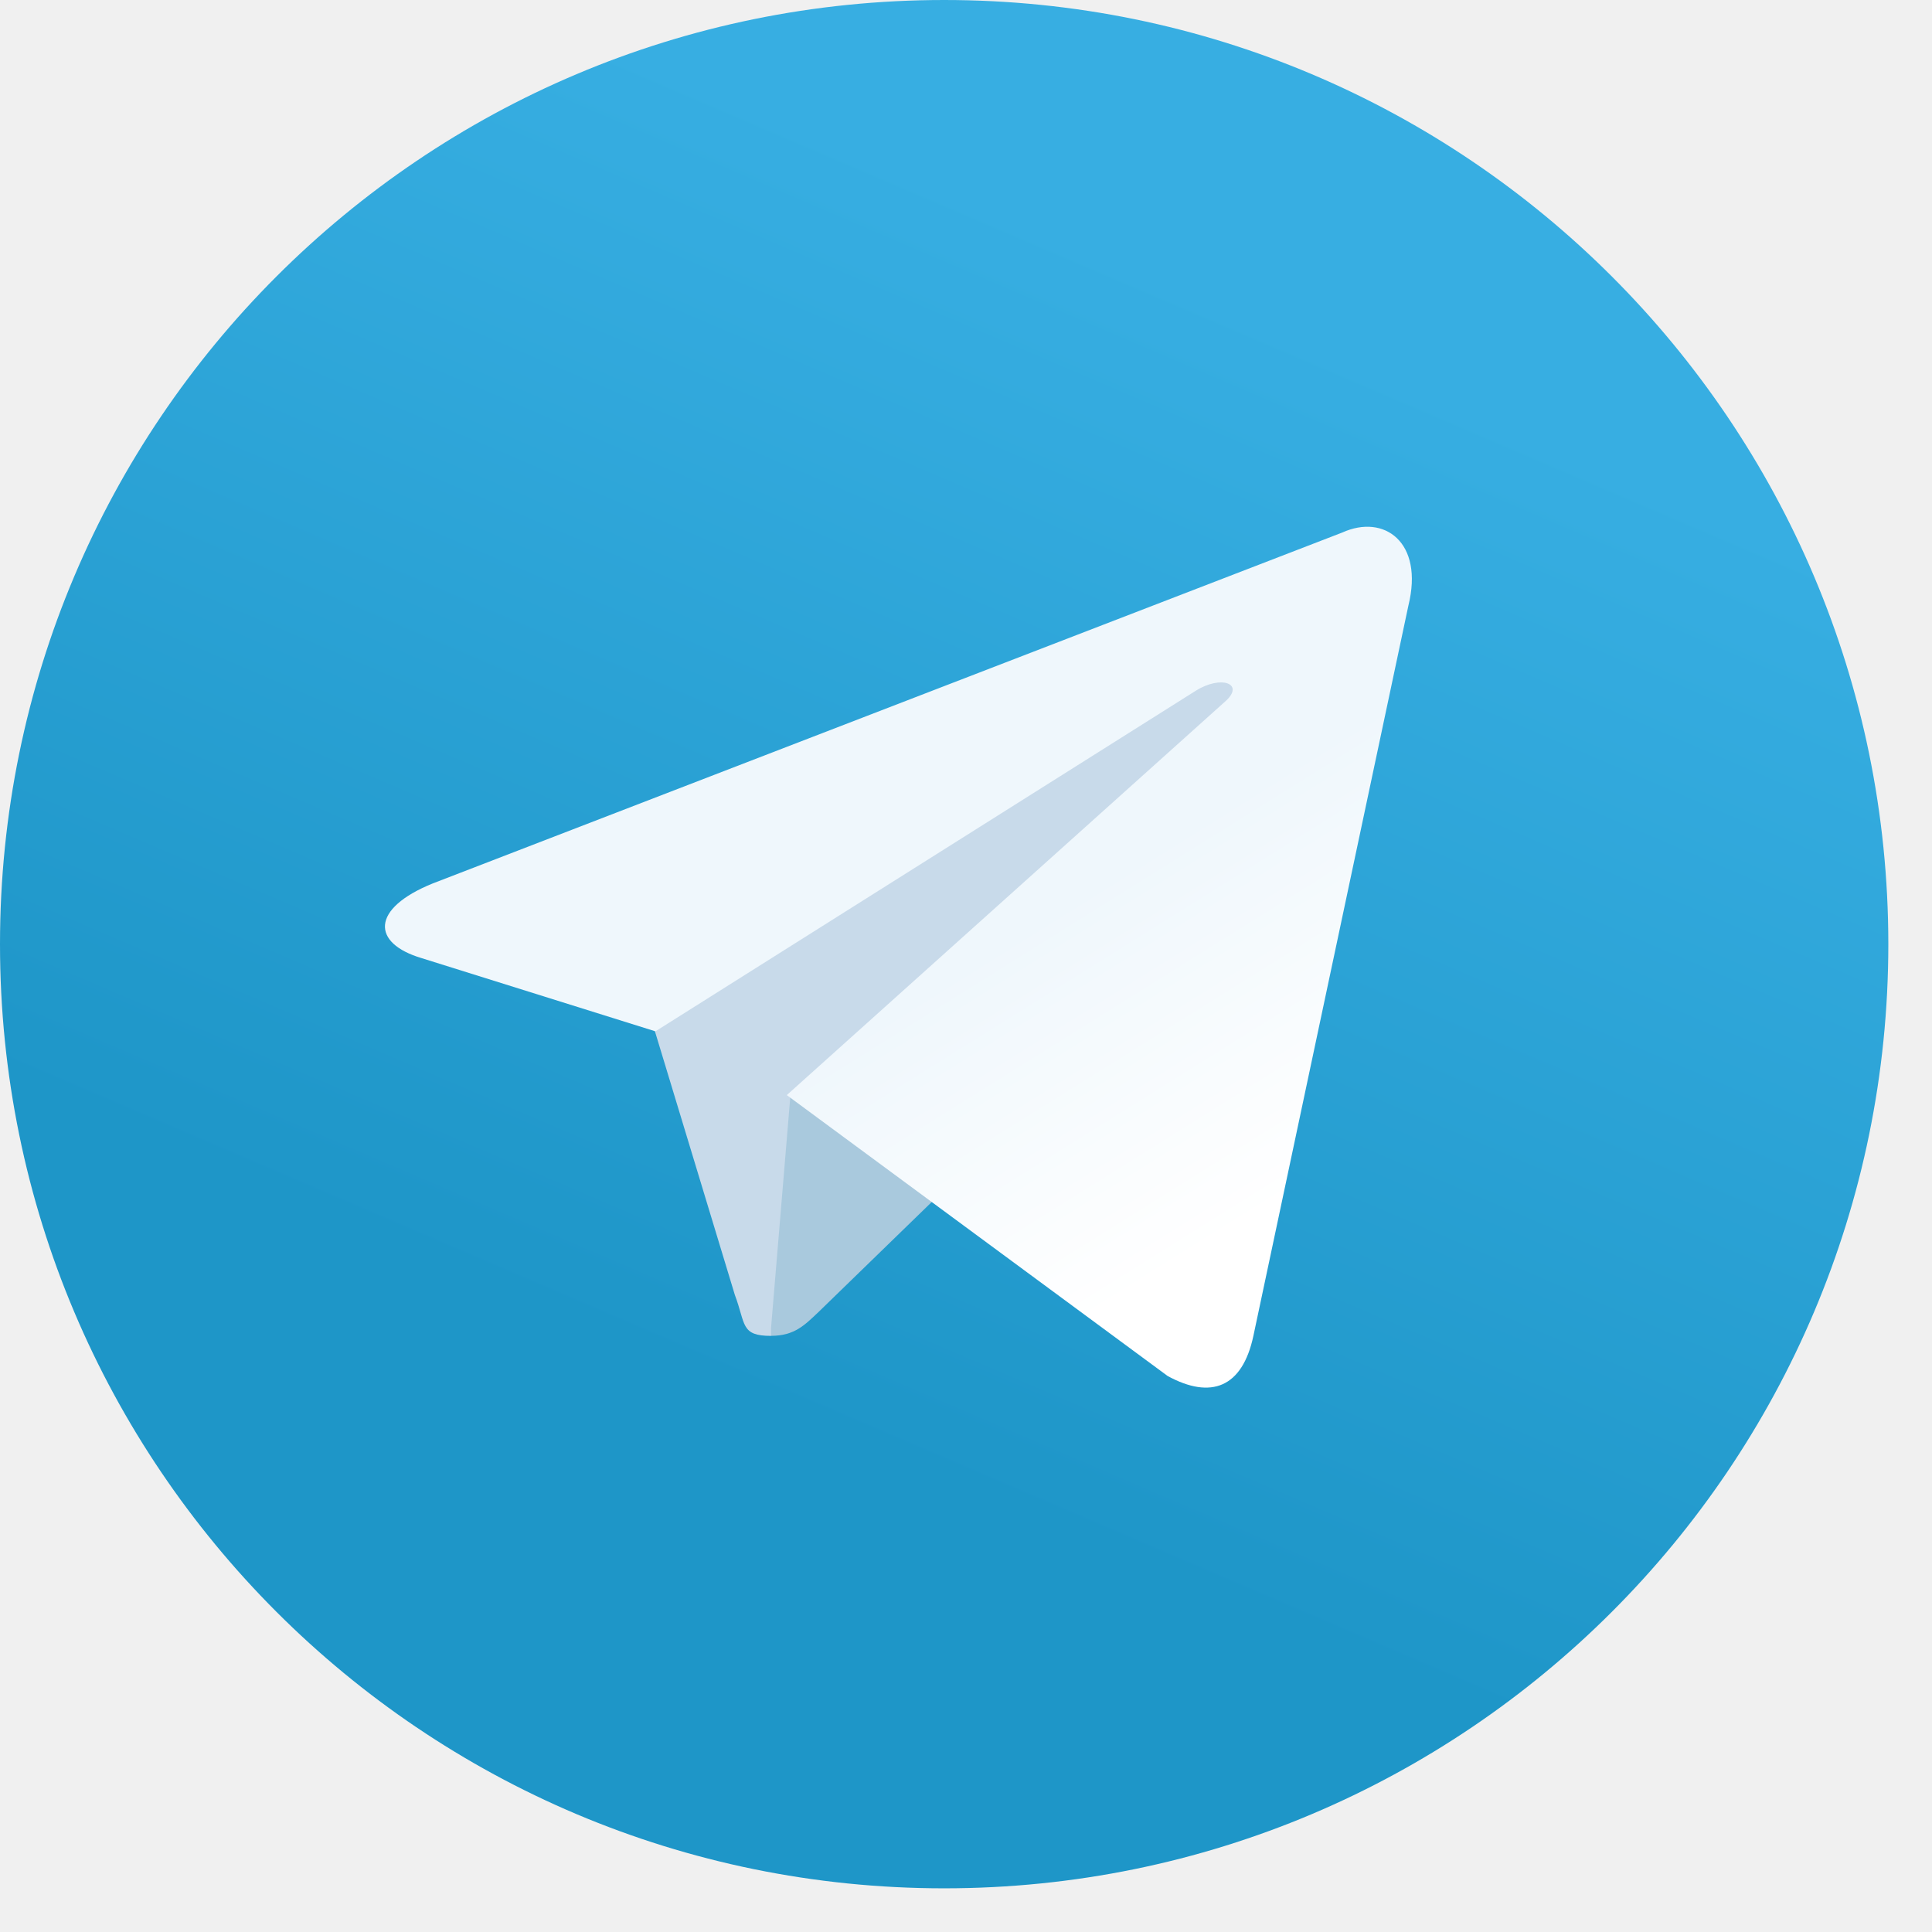
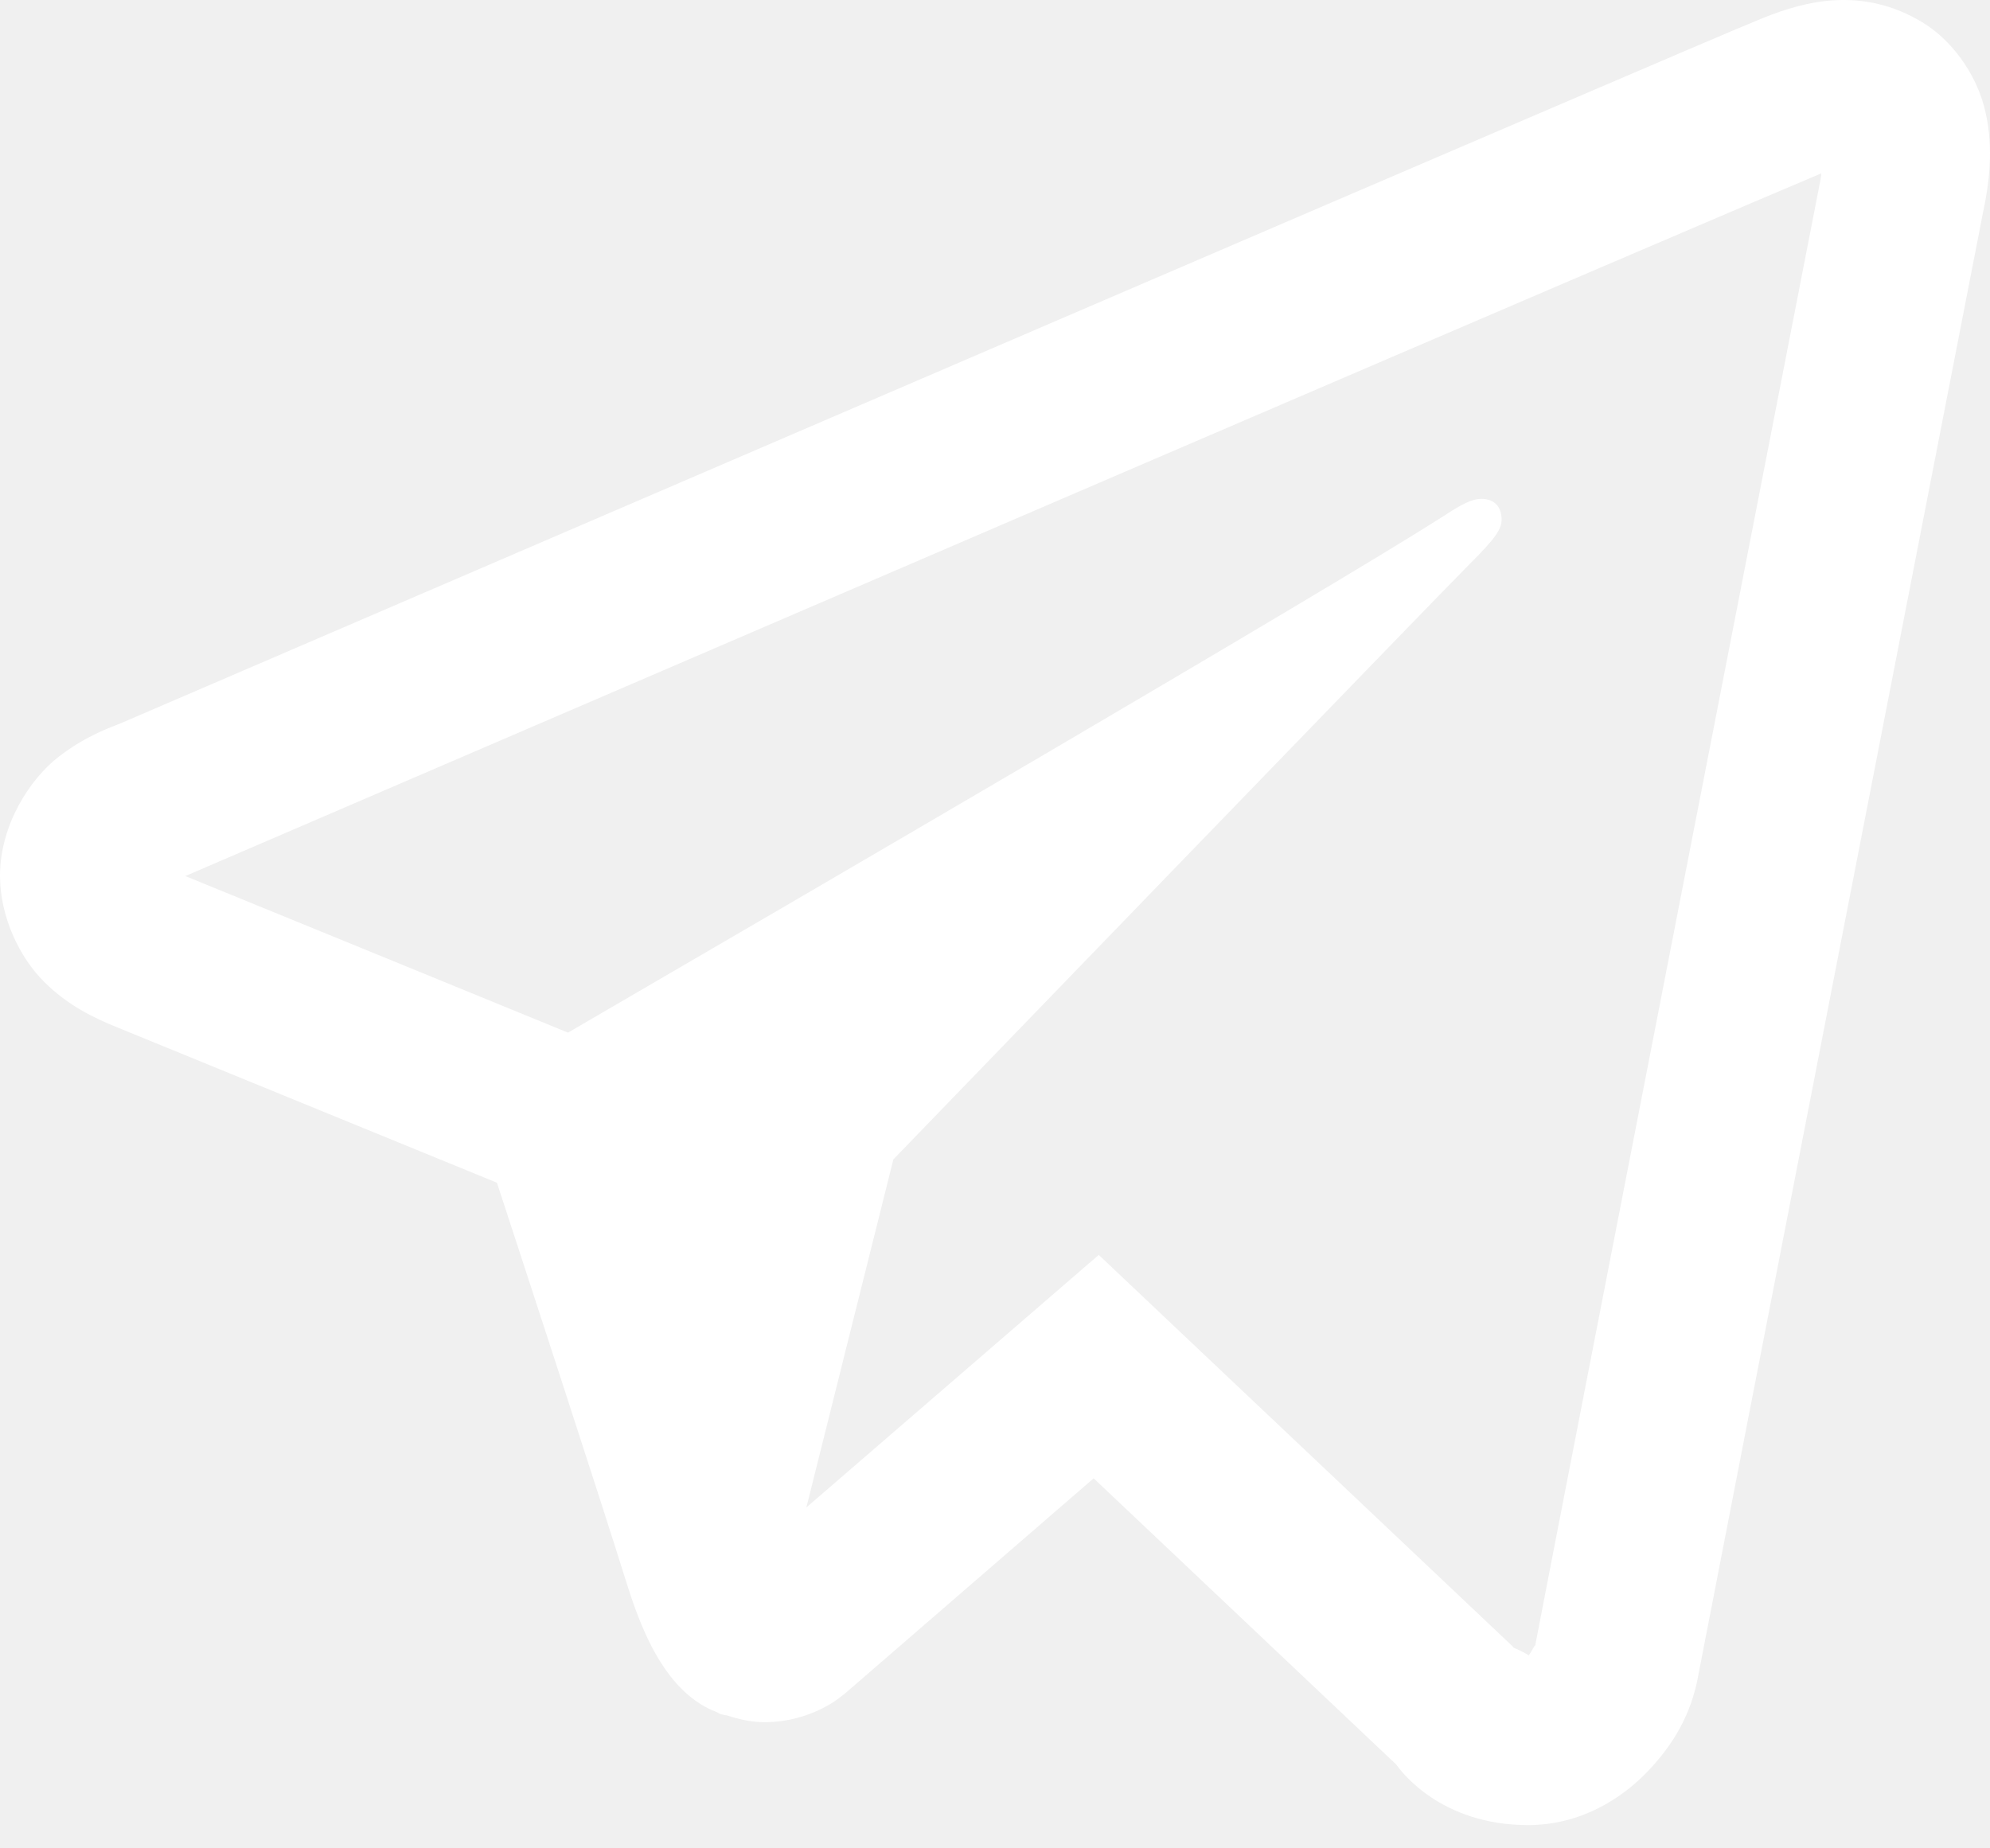
- <svg xmlns="http://www.w3.org/2000/svg" width="33" height="33" viewBox="0 0 33 33" fill="none">
-   <path d="M32.254 16.127C32.254 25.037 25.037 32.254 16.127 32.254C7.217 32.254 0 25.037 0 16.127C0 7.217 7.217 0 16.127 0C25.037 0 32.254 7.217 32.254 16.127Z" fill="url(#paint0_linear)" />
-   <path d="M13.17 22.818C12.646 22.818 12.74 22.616 12.552 22.119L11.02 17.066L20.535 11.125L21.651 11.421L20.723 13.948L13.17 22.818Z" fill="#C8DAEA" />
-   <path d="M13.17 22.817C13.574 22.817 13.748 22.629 13.977 22.414C14.326 22.078 18.815 17.711 18.815 17.711L16.06 17.039L13.506 18.651L13.17 22.683V22.817Z" fill="#A9C9DD" />
-   <path d="M13.439 18.705L19.944 23.503C20.683 23.906 21.22 23.704 21.409 22.817L24.056 10.346C24.325 9.257 23.64 8.773 22.927 9.096L7.391 15.09C6.33 15.52 6.343 16.111 7.203 16.366L11.195 17.616L20.427 11.797C20.858 11.528 21.261 11.676 20.938 11.972L13.439 18.705Z" fill="url(#paint1_linear)" />
-   <defs>
-     <linearGradient id="paint0_linear" x1="20.854" y1="5.098" x2="12.79" y2="23.912" gradientUnits="userSpaceOnUse">
-       <stop stop-color="#37AEE2" />
-       <stop offset="1" stop-color="#1E96C8" />
-     </linearGradient>
-     <linearGradient id="paint1_linear" x1="17.335" y1="15.93" x2="20.695" y2="21.306" gradientUnits="userSpaceOnUse">
-       <stop stop-color="#EFF7FC" />
-       <stop offset="1" stop-color="white" />
-     </linearGradient>
-   </defs>
+ <svg xmlns="http://www.w3.org/2000/svg" width="14" height="13" viewBox="0 0 14 13" fill="none">
+   <path d="M12.922 0.001C12.732 0.009 12.556 0.065 12.4 0.128C12.255 0.186 11.698 0.425 10.821 0.801C9.944 1.177 8.782 1.676 7.543 2.209C5.064 3.275 2.277 4.475 0.85 5.089C0.796 5.112 0.609 5.172 0.41 5.327C0.211 5.482 0 5.804 0 6.162C0 6.451 0.138 6.738 0.311 6.909C0.484 7.081 0.668 7.165 0.825 7.229C1.395 7.462 3.162 8.185 3.496 8.322C3.614 8.682 4.254 10.639 4.402 11.119C4.5 11.435 4.593 11.633 4.714 11.791C4.775 11.87 4.845 11.938 4.931 11.992C4.965 12.014 5.002 12.031 5.04 12.046L5.042 12.047C5.051 12.051 5.058 12.057 5.067 12.06C5.084 12.066 5.095 12.066 5.117 12.071C5.206 12.1 5.296 12.118 5.376 12.118C5.717 12.118 5.926 11.93 5.926 11.93L5.939 11.921L7.694 10.402L9.823 12.416C9.853 12.459 10.133 12.842 10.75 12.842C11.116 12.842 11.406 12.659 11.593 12.463C11.779 12.267 11.895 12.062 11.945 11.803V11.802C11.991 11.558 13.953 1.484 13.953 1.484L13.95 1.498C14.007 1.236 14.022 0.992 13.959 0.751C13.895 0.51 13.728 0.279 13.521 0.155C13.314 0.031 13.112 -0.007 12.922 0.001ZM12.813 1.22C12.81 1.237 12.815 1.229 12.81 1.249L12.809 1.255L12.808 1.262C12.808 1.262 10.87 11.207 10.799 11.586C10.804 11.557 10.78 11.614 10.755 11.648C10.721 11.624 10.649 11.594 10.649 11.594L10.638 11.581L7.73 8.83L5.673 10.607L6.285 8.158C6.285 8.158 10.109 4.199 10.339 3.969C10.525 3.785 10.564 3.72 10.564 3.657C10.564 3.572 10.52 3.51 10.42 3.51C10.331 3.51 10.211 3.597 10.147 3.637C9.311 4.17 5.641 6.309 3.996 7.266C3.735 7.159 1.919 6.415 1.303 6.164C1.308 6.162 1.306 6.163 1.311 6.161C2.739 5.547 5.525 4.347 8.003 3.281C9.242 2.748 10.405 2.249 11.282 1.873C12.145 1.503 12.745 1.248 12.813 1.22Z" fill="white" />
</svg>
